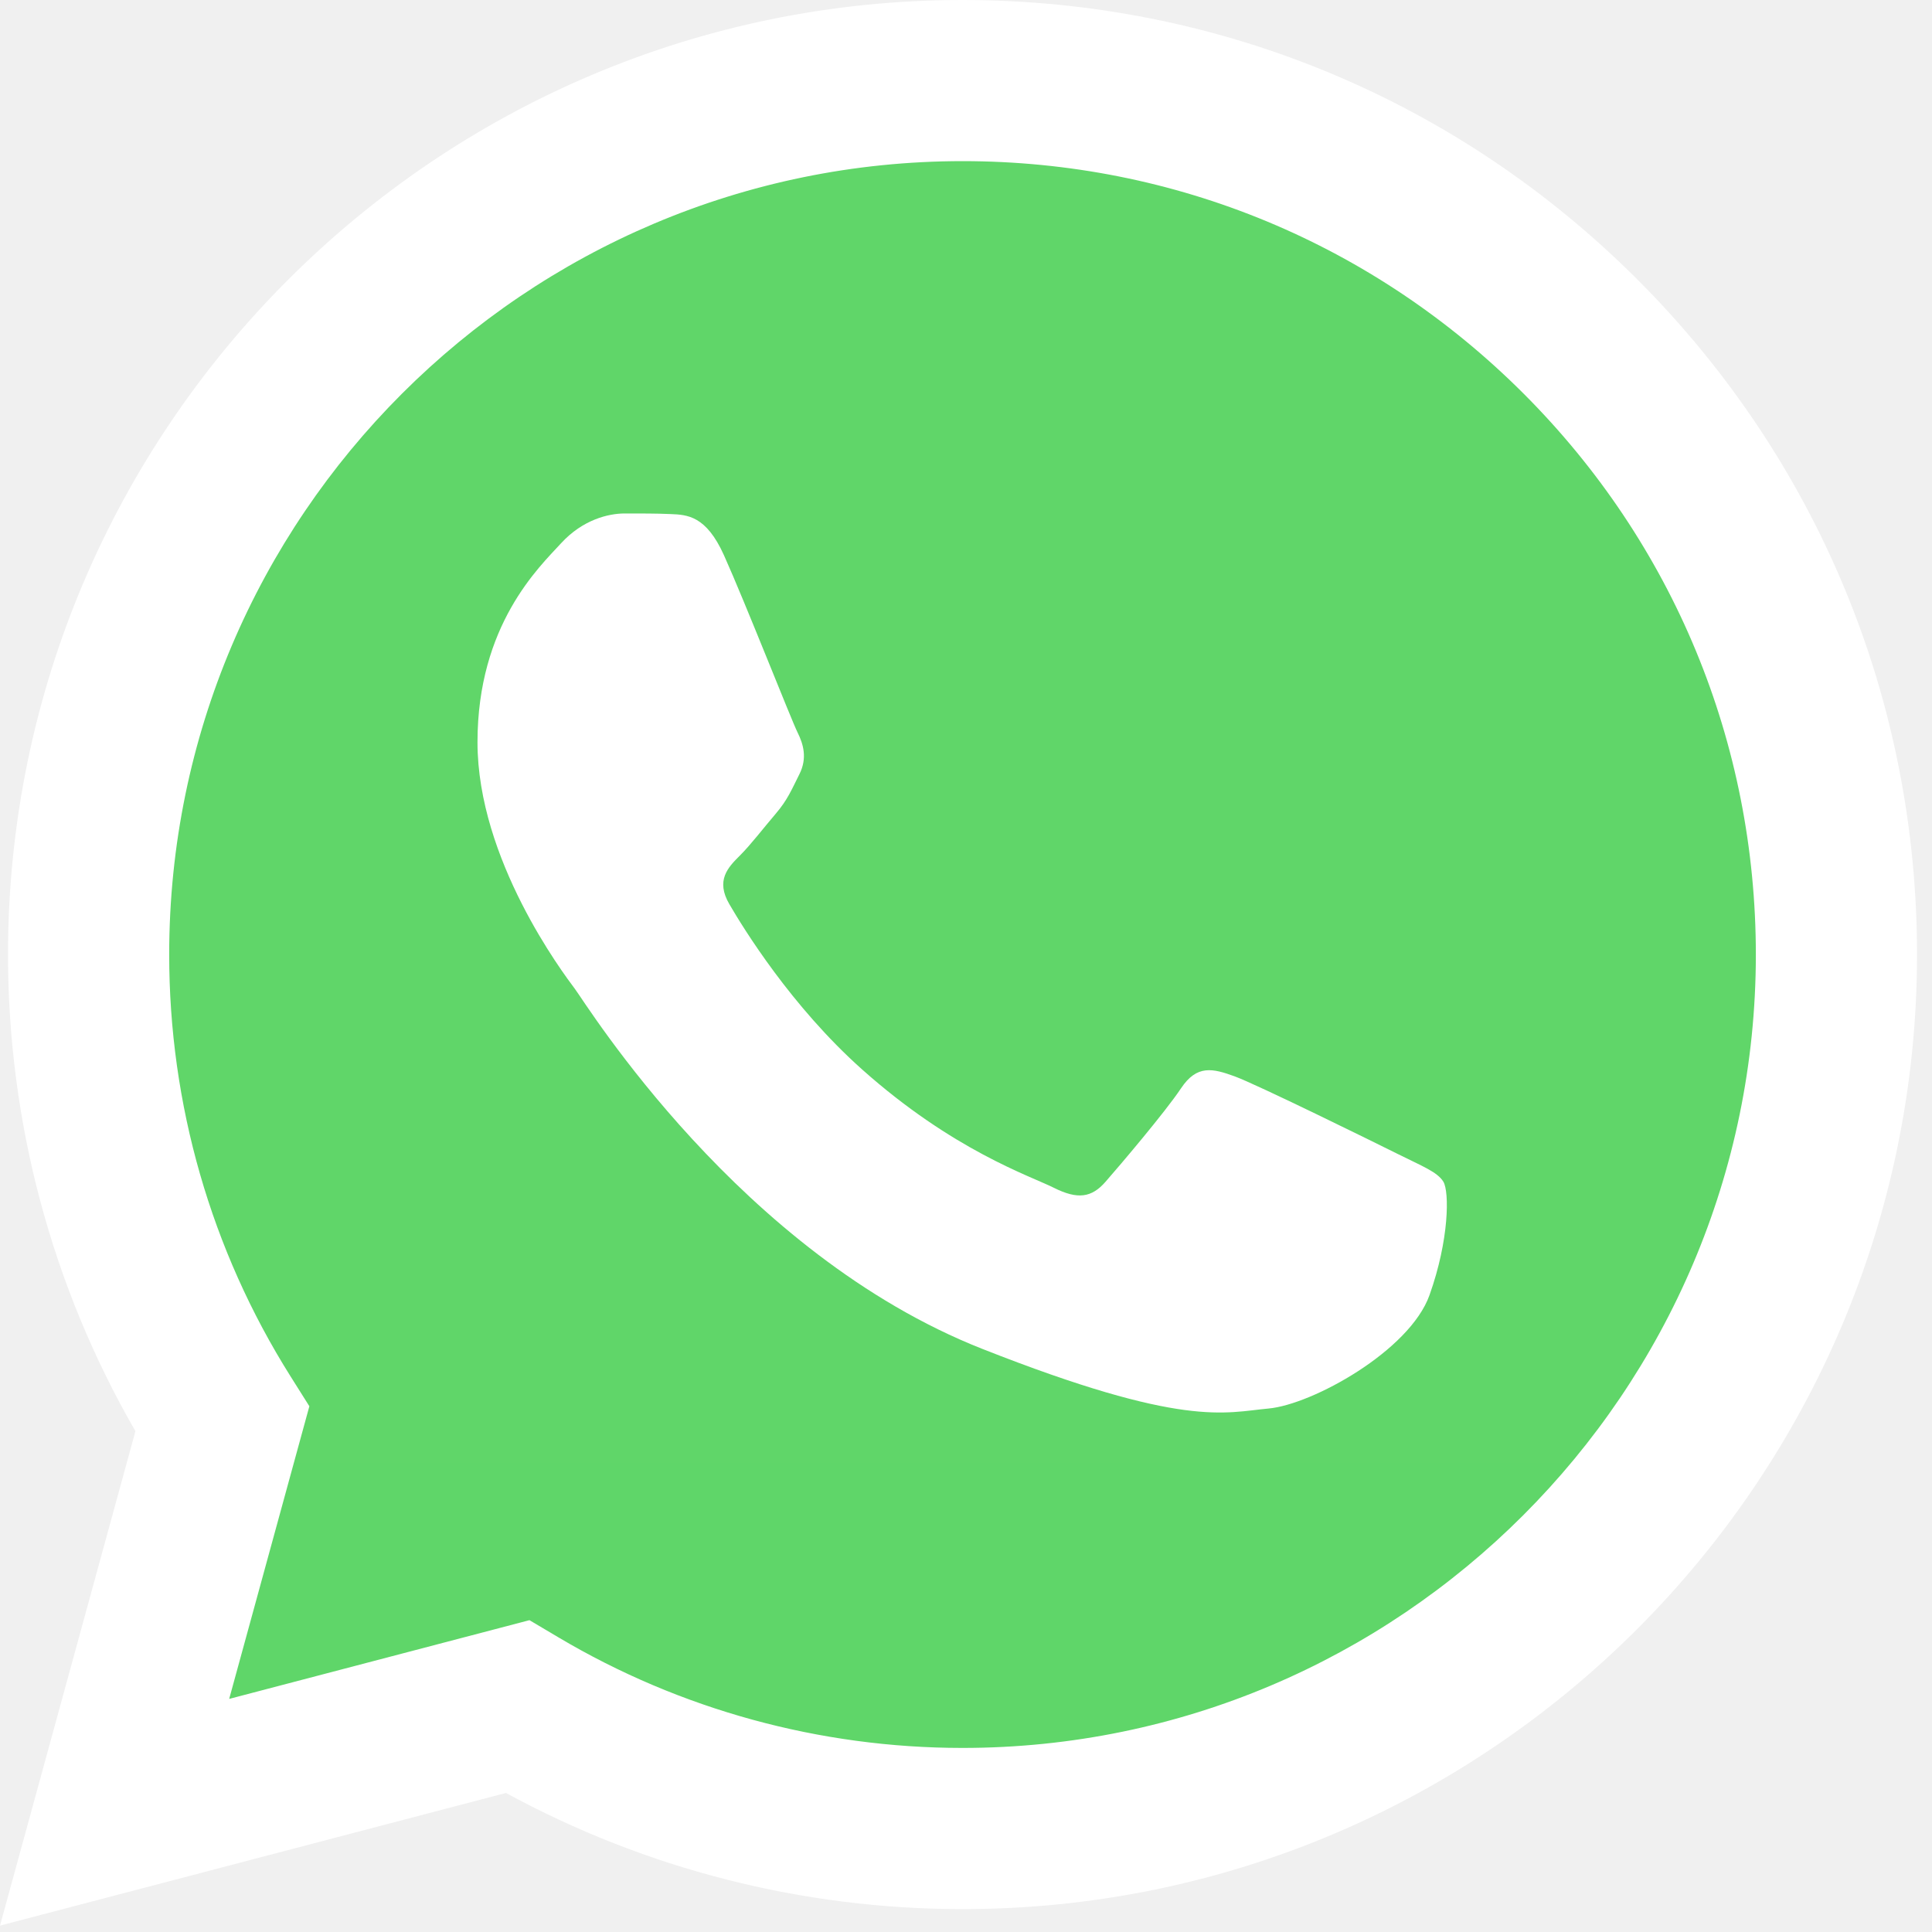
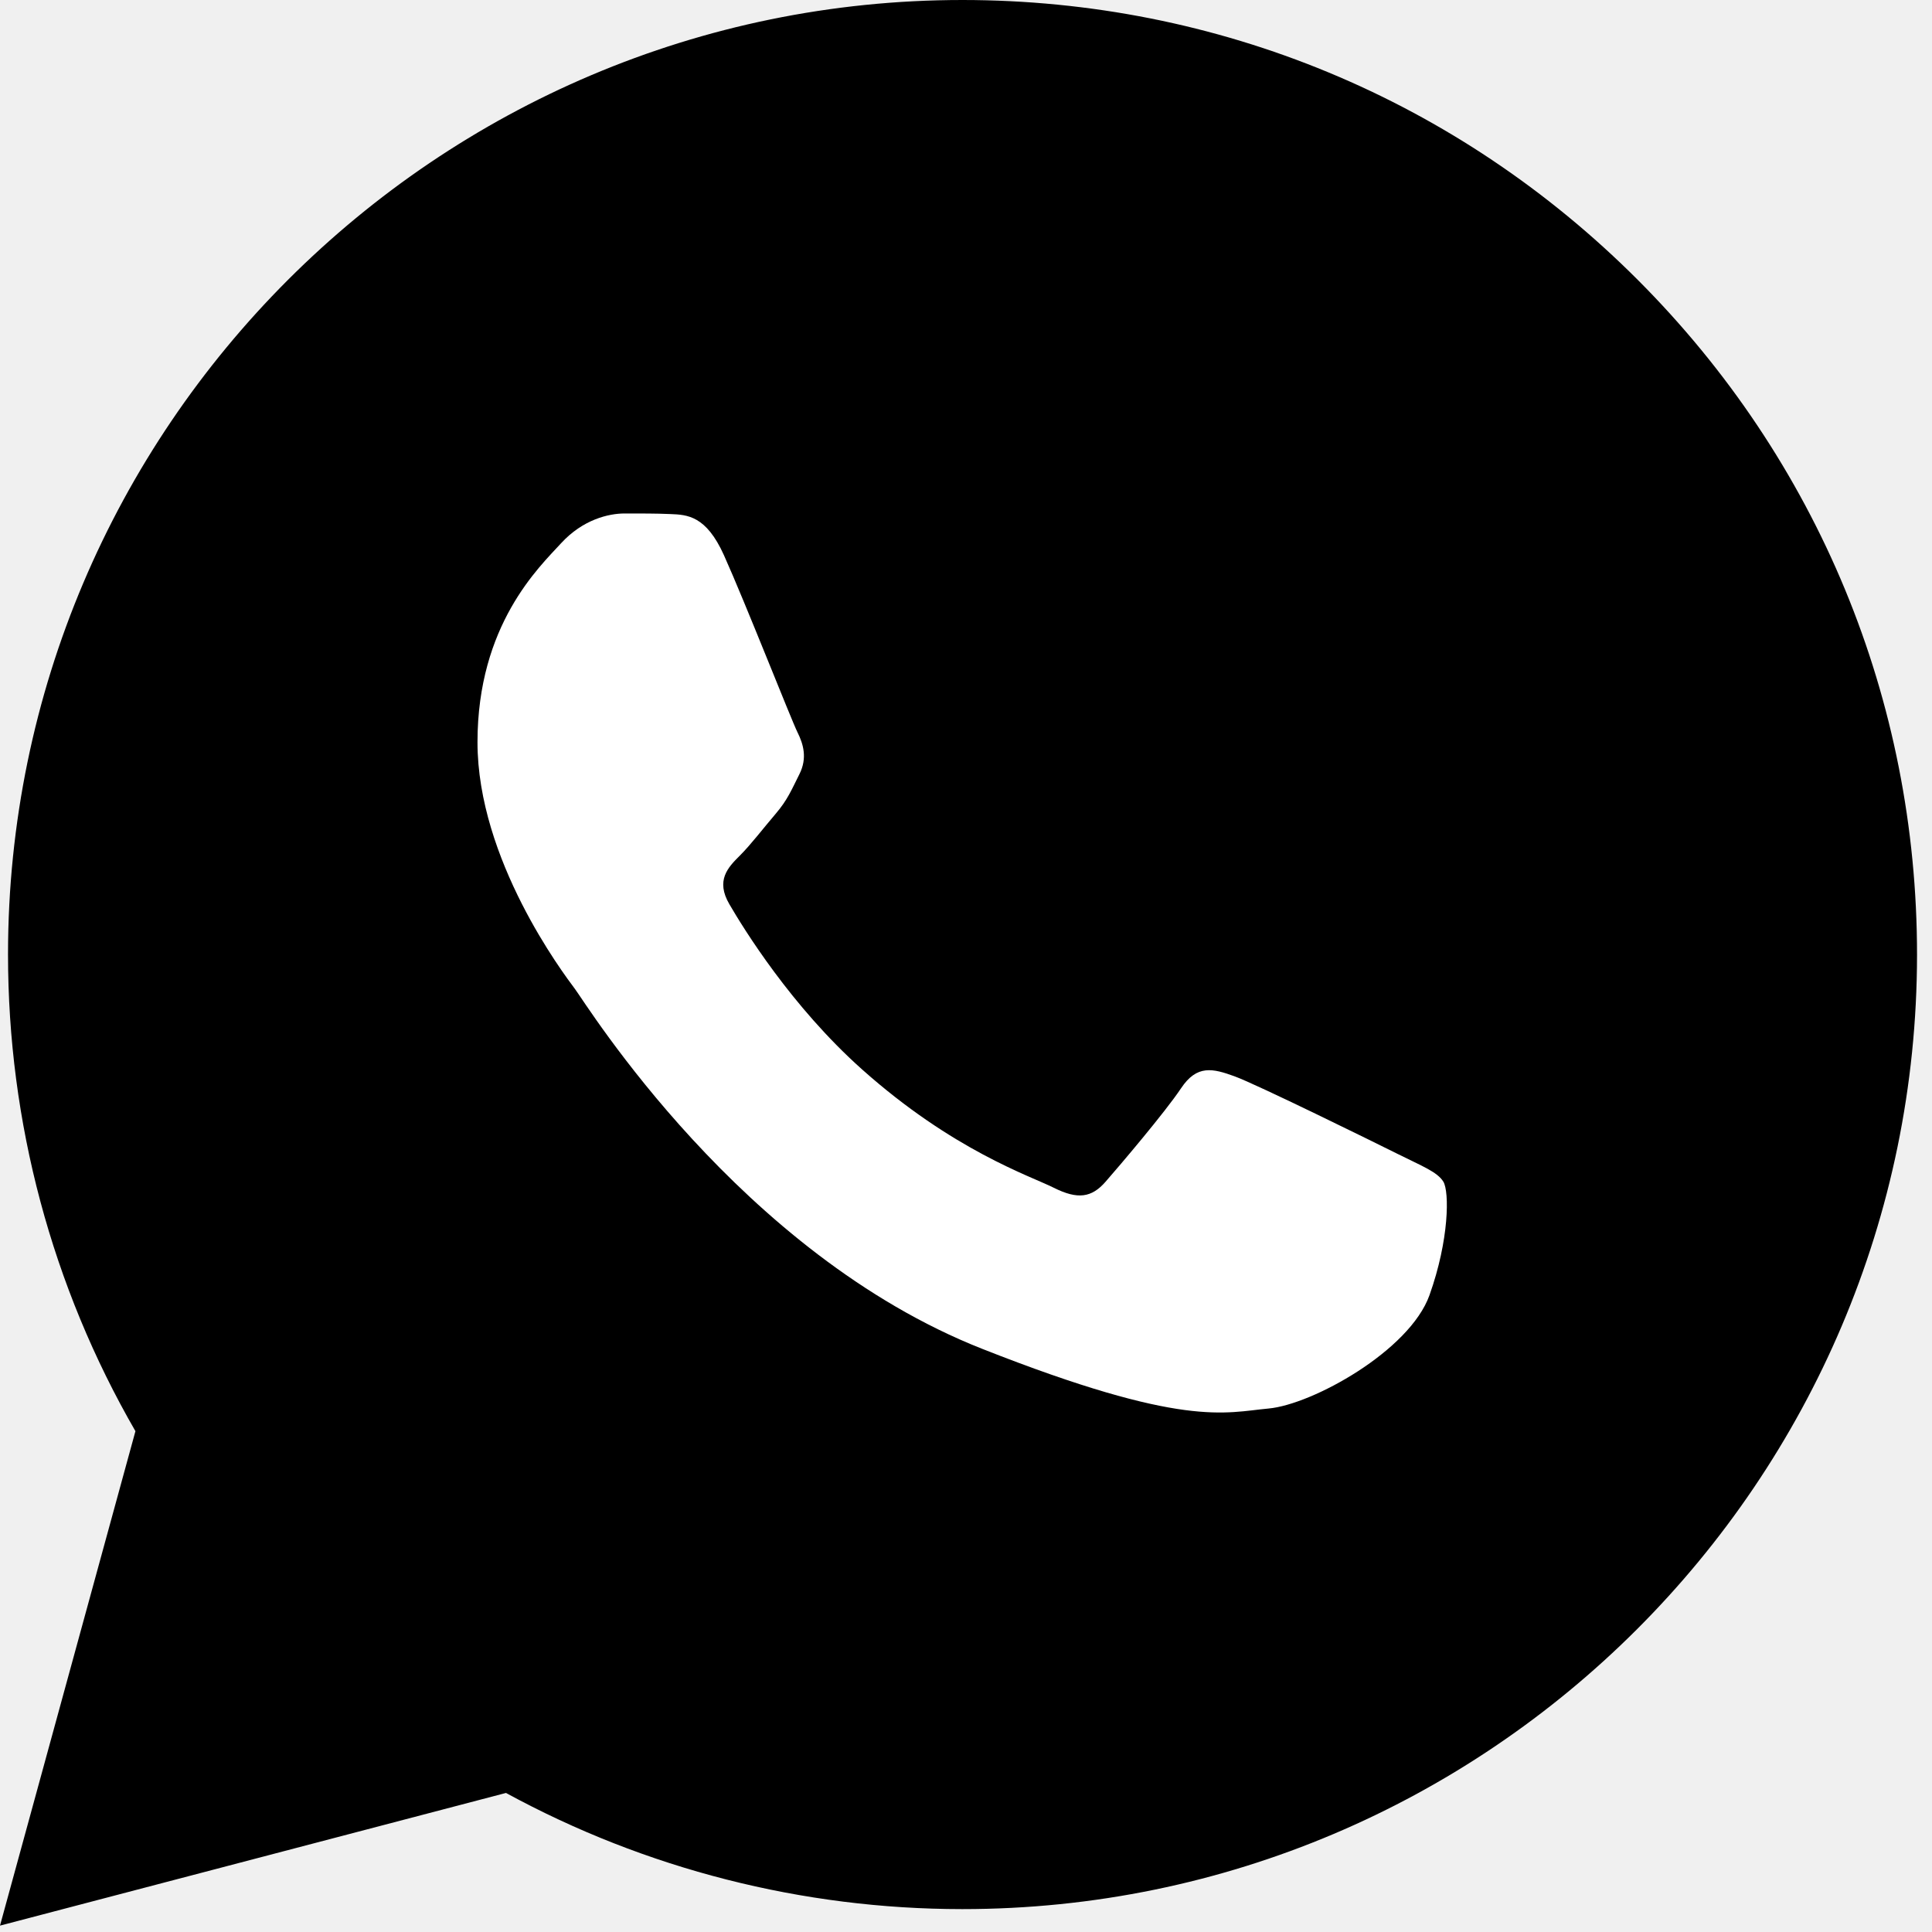
<svg xmlns="http://www.w3.org/2000/svg" width="40" height="40" viewBox="0 0 40 40" fill="none">
  <g id="logos:whatsapp-icon" clip-path="url(#clip0_1225_6448)">
    <path id="Vector" d="M0.847 19.761C0.846 23.121 1.724 26.403 3.394 29.295L0.687 39.178L10.801 36.526C13.598 38.049 16.732 38.847 19.917 38.847H19.925C30.439 38.847 38.998 30.291 39.002 19.776C39.005 14.68 37.022 9.888 33.42 6.283C29.818 2.679 25.028 0.693 19.925 0.69C9.409 0.69 0.851 9.245 0.847 19.761" fill="url(#paint0_linear_1225_6448)" />
    <path id="Vector_2" d="M0.166 19.754C0.165 23.236 1.074 26.635 2.804 29.631L0 39.868L10.476 37.121C13.363 38.695 16.613 39.525 19.919 39.526H19.928C30.819 39.526 39.685 30.663 39.69 19.77C39.692 14.492 37.638 9.528 33.907 5.793C30.176 2.06 25.214 0.002 19.928 0C9.035 0 0.17 8.862 0.166 19.754ZM6.405 29.115L6.014 28.494C4.369 25.88 3.501 22.858 3.503 19.756C3.506 10.702 10.874 3.336 19.934 3.336C24.322 3.338 28.445 5.049 31.547 8.152C34.648 11.255 36.354 15.381 36.353 19.769C36.349 28.823 28.981 36.189 19.928 36.189H19.922C16.974 36.188 14.083 35.396 11.562 33.9L10.962 33.544L4.745 35.174L6.405 29.115Z" fill="url(#paint1_linear_1225_6448)" />
    <path id="Vector_3" d="M14.989 11.496C14.619 10.674 14.23 10.657 13.878 10.643C13.59 10.63 13.26 10.631 12.931 10.631C12.602 10.631 12.067 10.755 11.615 11.249C11.162 11.743 9.886 12.938 9.886 15.367C9.886 17.796 11.656 20.144 11.903 20.474C12.15 20.803 15.319 25.948 20.337 27.927C24.509 29.572 25.358 29.245 26.263 29.162C27.168 29.08 29.184 27.968 29.596 26.815C30.007 25.662 30.007 24.674 29.884 24.467C29.76 24.262 29.431 24.138 28.937 23.891C28.443 23.644 26.016 22.45 25.563 22.285C25.11 22.12 24.781 22.038 24.452 22.532C24.123 23.026 23.177 24.138 22.889 24.467C22.601 24.797 22.313 24.839 21.819 24.592C21.325 24.344 19.735 23.823 17.848 22.141C16.38 20.832 15.389 19.216 15.101 18.721C14.813 18.228 15.07 17.96 15.318 17.714C15.54 17.493 15.812 17.138 16.059 16.849C16.305 16.561 16.387 16.355 16.552 16.026C16.717 15.696 16.634 15.408 16.511 15.161C16.387 14.914 15.428 12.472 14.989 11.496Z" fill="white" />
  </g>
  <defs>
    <linearGradient id="paint0_linear_1225_6448" x1="1916.45" y1="3849.45" x2="1916.45" y2="0.69" gradientUnits="userSpaceOnUse">
-       <stop stop-color="#1FAF38" />
-       <stop offset="1" stop-color="#60D669" />
+       <stop stopColor="#1FAF38" />
+       <stop offset="1" stopColor="#60D669" />
    </linearGradient>
    <linearGradient id="paint1_linear_1225_6448" x1="1984.5" y1="3986.78" x2="1984.5" y2="0" gradientUnits="userSpaceOnUse">
-       <stop stop-color="#F9F9F9" />
-       <stop offset="1" stop-color="white" />
+       <stop stopColor="#F9F9F9" />
+       <stop offset="1" stopColor="white" />
    </linearGradient>
    <clipPath id="clip0_1225_6448">
      <rect width="39.69" height="40" fill="white" />
    </clipPath>
  </defs>
</svg>
